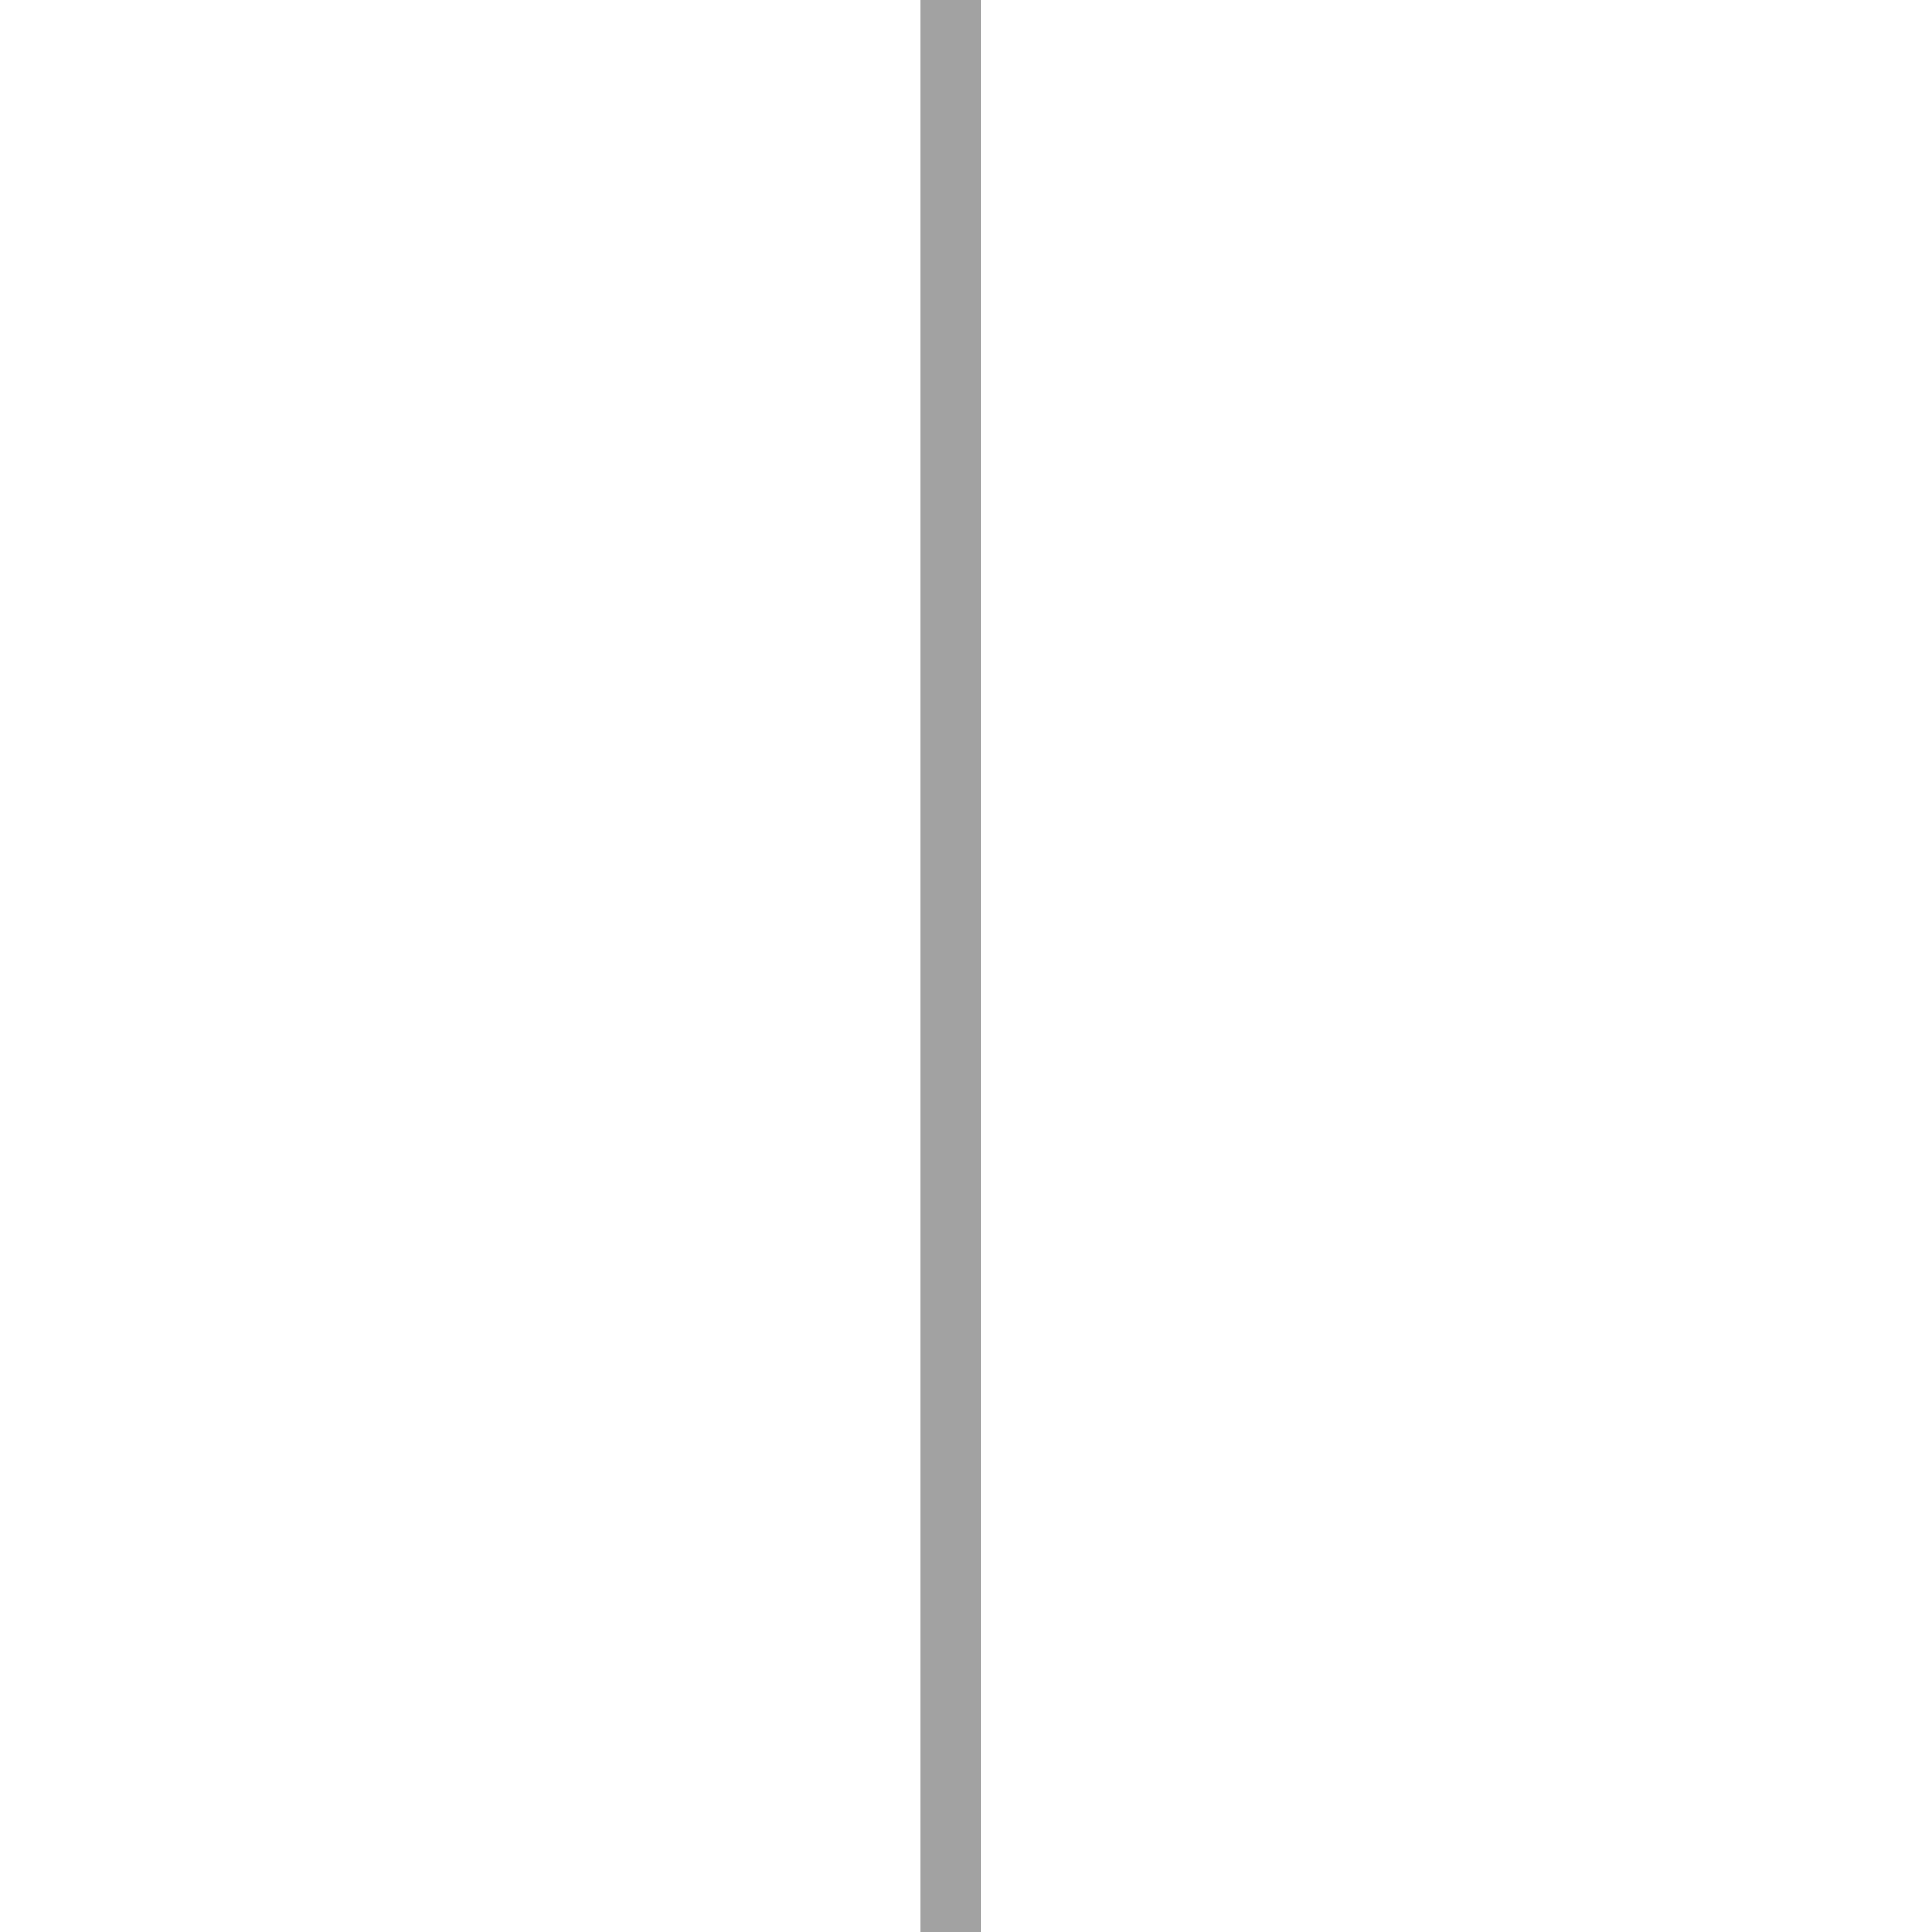
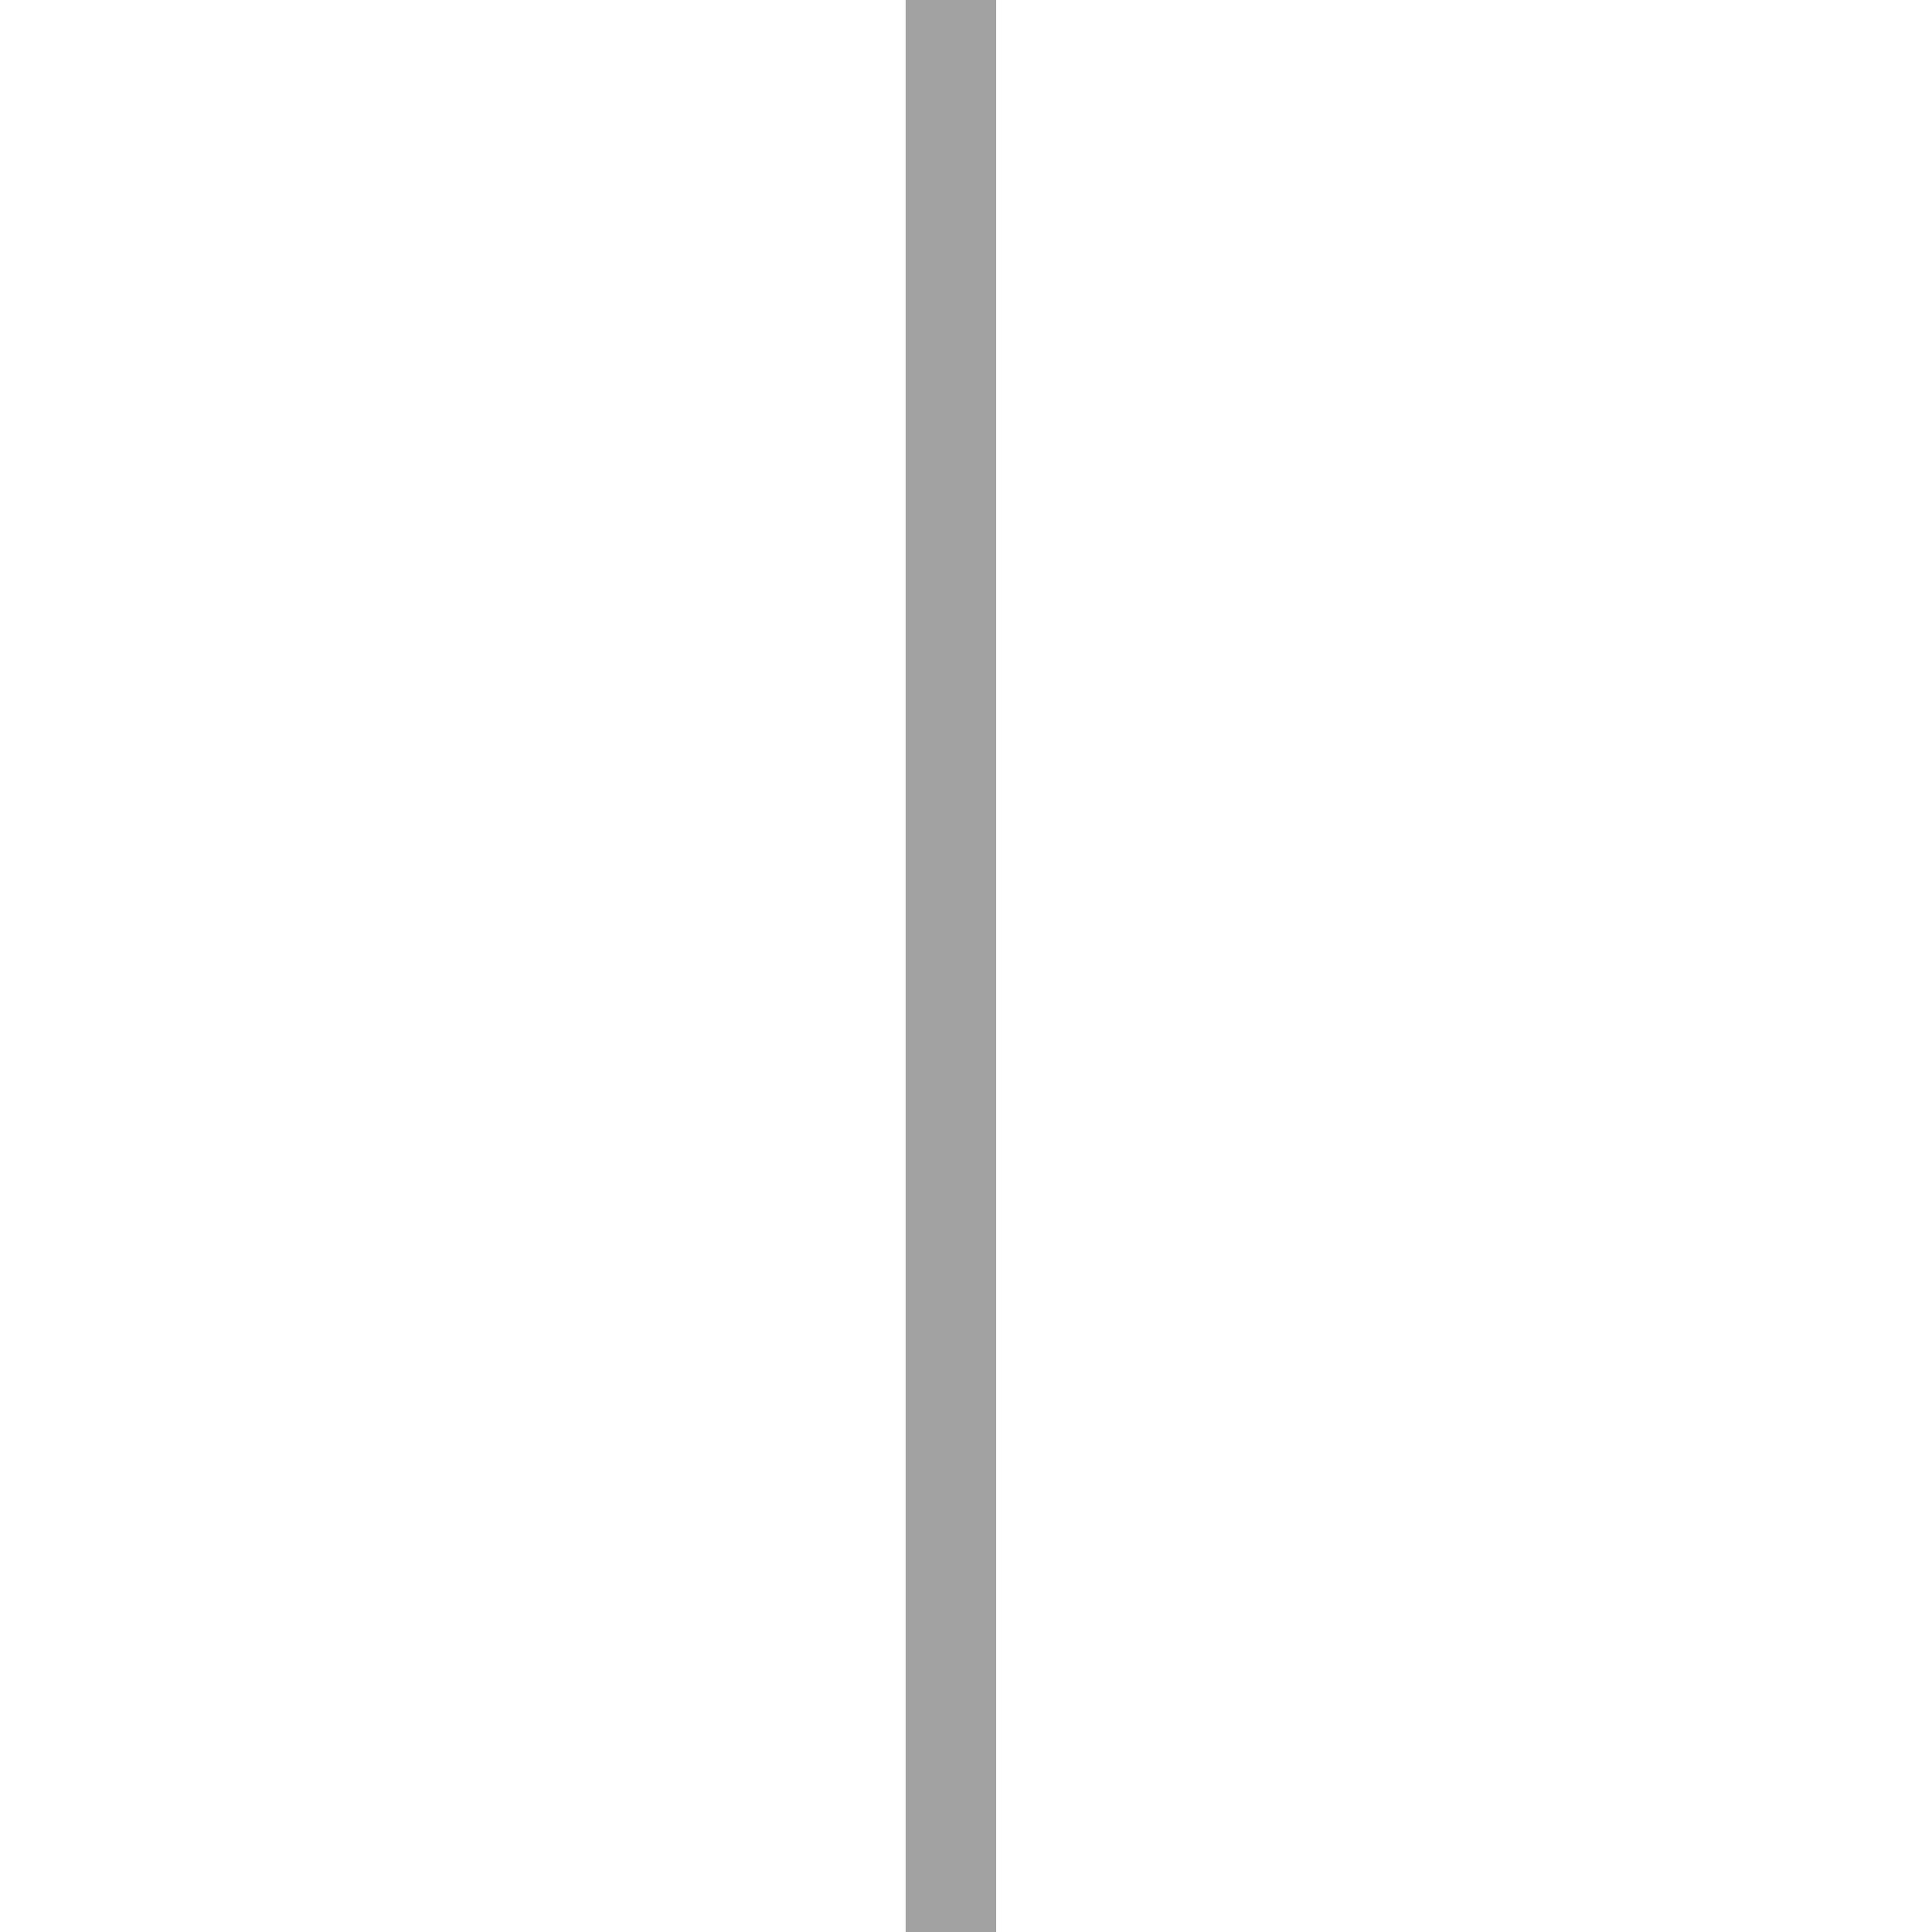
- <svg xmlns="http://www.w3.org/2000/svg" id="uuid-a8e24dd8-64d5-4056-806b-3a8822c0492c" width="64" height="64" viewBox="0 0 64 64">
+ <svg xmlns="http://www.w3.org/2000/svg" id="uuid-db131b58-0485-4e6d-a30c-1bc1eb44607d" width="64" height="64" viewBox="0 0 64 64">
  <defs>
-     <style>.uuid-0cc77c04-bd4e-4326-98ea-8d226d052cd5{fill:none;stroke:#a2a2a2;stroke-linecap:square;stroke-miterlimit:10;stroke-width:2px;}</style>
+     <style>.uuid-4d5cf76e-9bb5-4e96-964c-b5913b5d668f{fill:none;stroke:#a2a2a2;stroke-linecap:square;stroke-miterlimit:10;stroke-width:3px;}</style>
  </defs>
-   <line class="uuid-0cc77c04-bd4e-4326-98ea-8d226d052cd5" x1="31.5" x2="31.5" y2="64" />
+   <line class="uuid-4d5cf76e-9bb5-4e96-964c-b5913b5d668f" x1="31.5" x2="31.5" y2="64" />
</svg>
